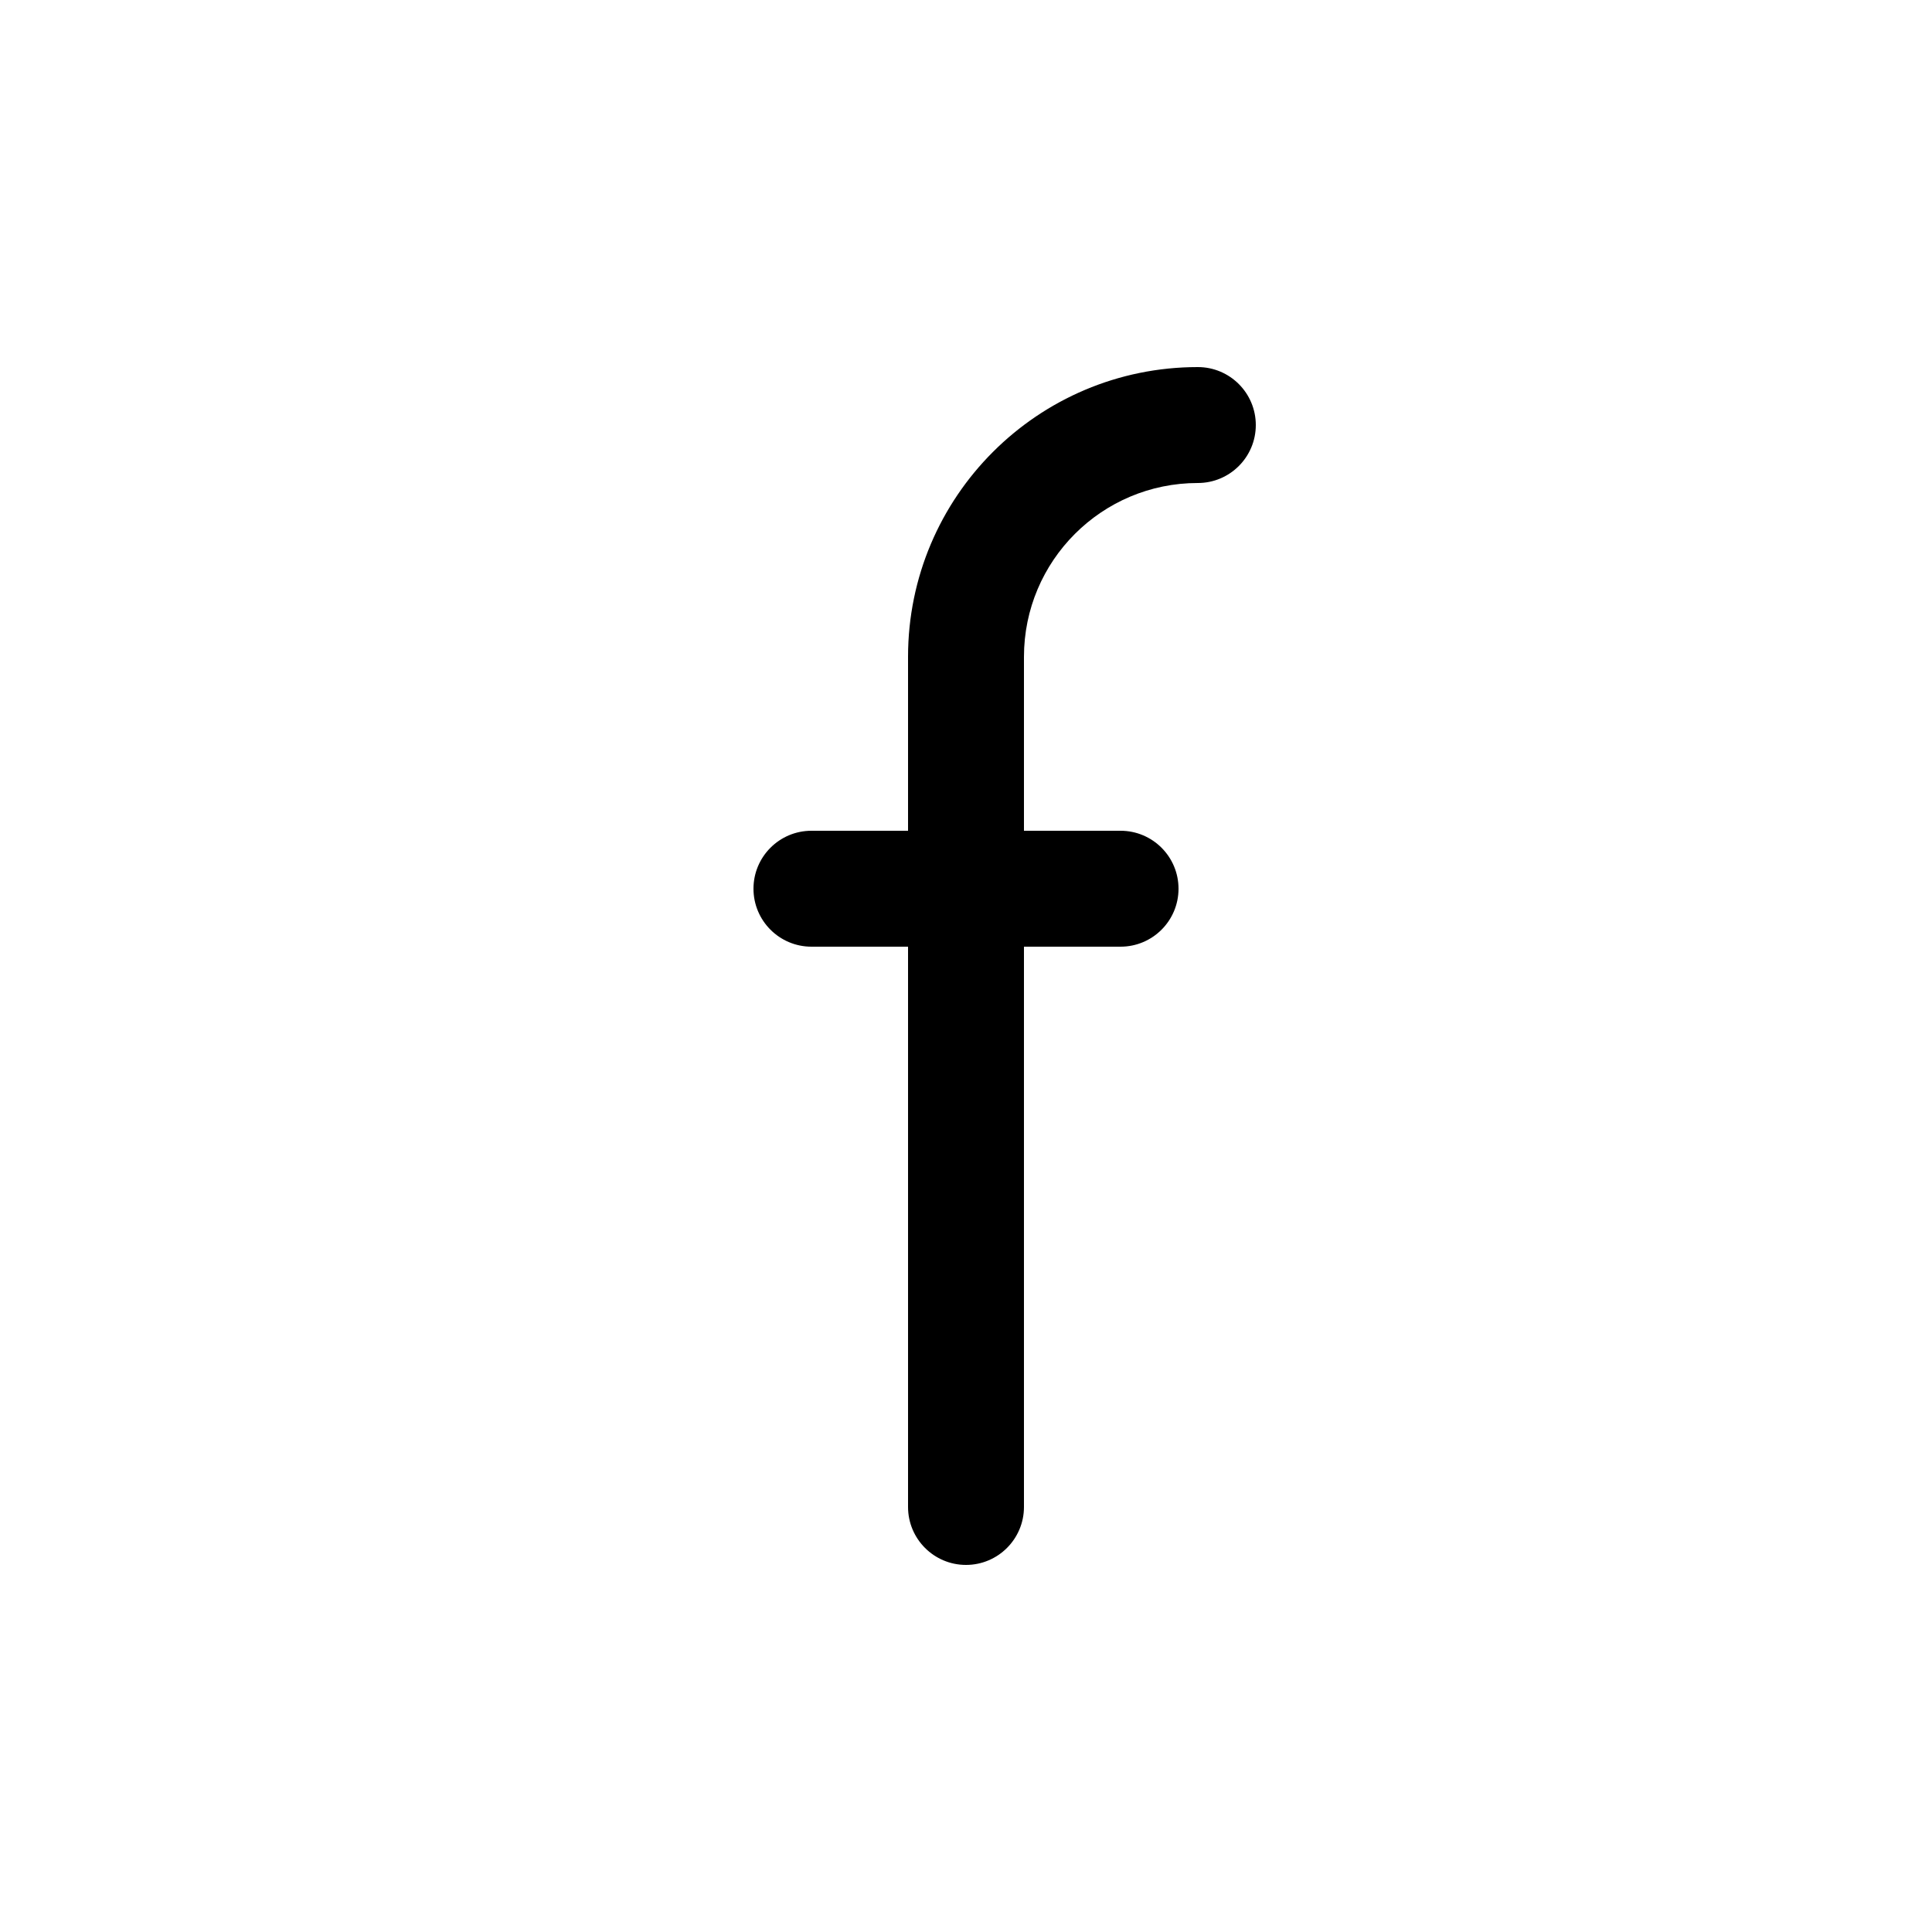
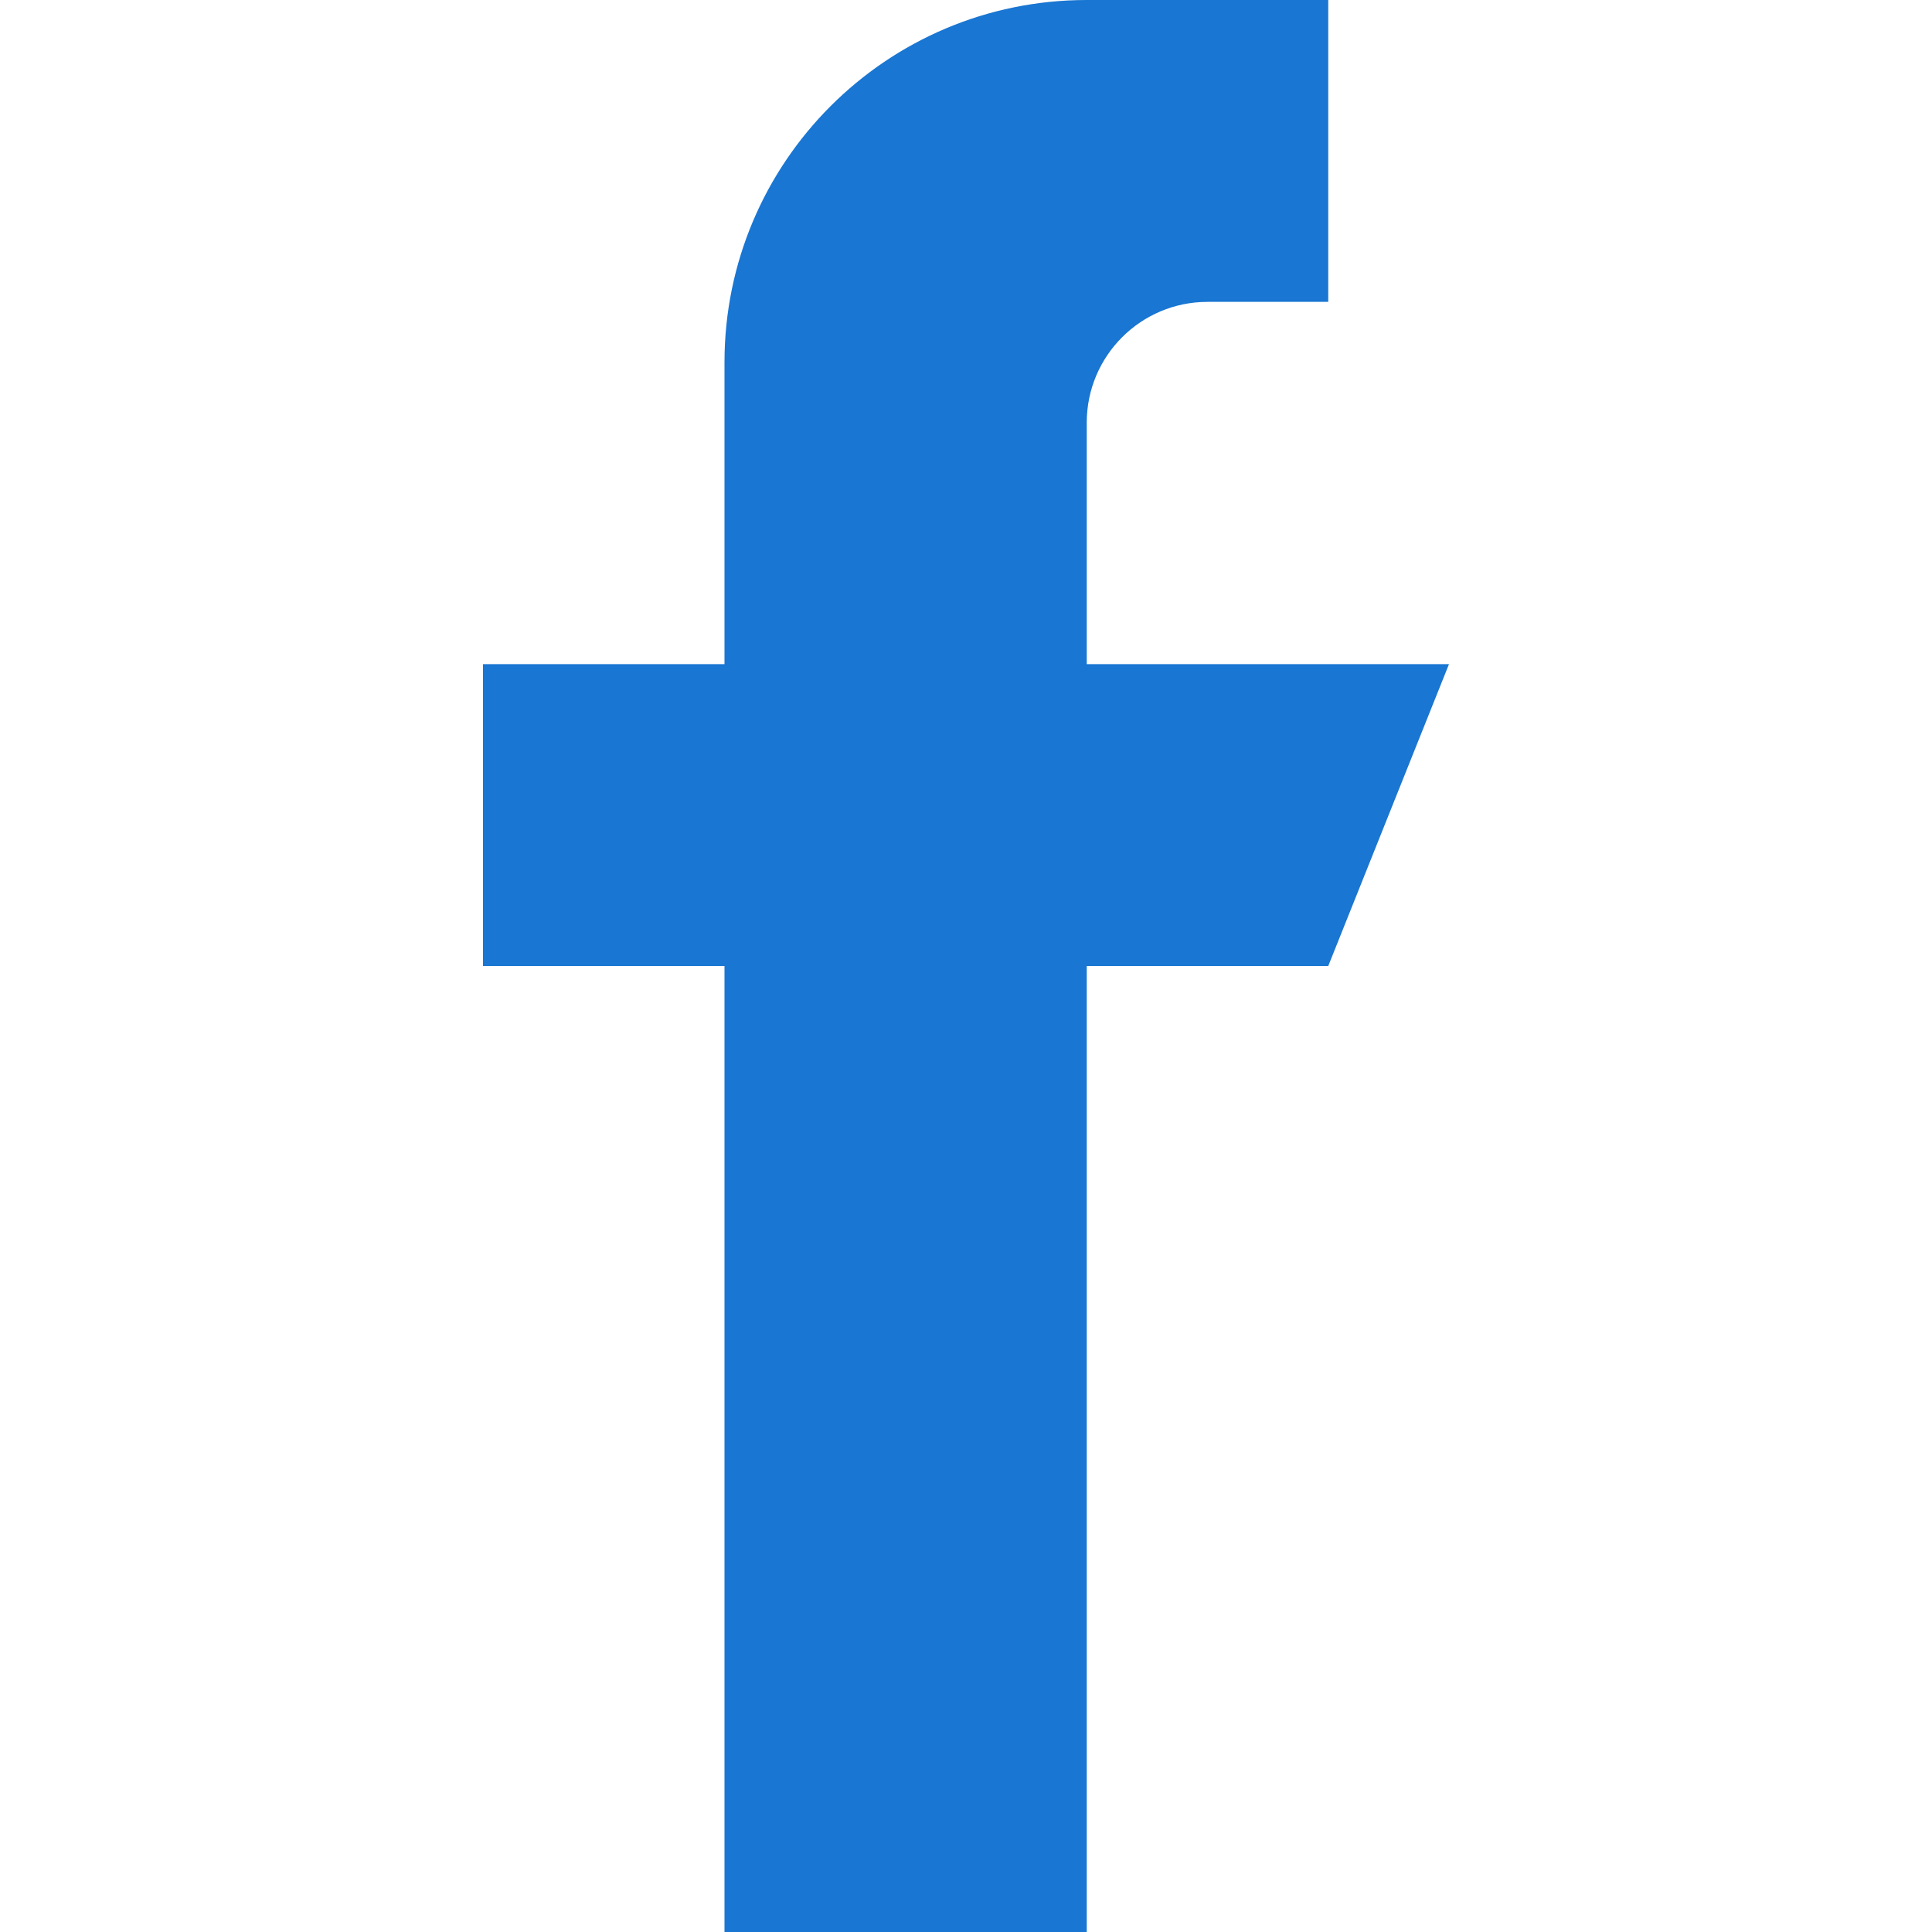
- <svg xmlns="http://www.w3.org/2000/svg" width="800px" height="800px" viewBox="0 -0.5 25 25" fill="none">
-   <path d="M11.75 19C11.75 19.414 12.086 19.75 12.5 19.75C12.914 19.75 13.25 19.414 13.25 19H11.75ZM13.25 11C13.25 10.586 12.914 10.25 12.5 10.25C12.086 10.25 11.75 10.586 11.75 11H13.25ZM15.5 5.75C15.914 5.75 16.25 5.414 16.25 5C16.25 4.586 15.914 4.25 15.5 4.25V5.75ZM12.5 8H11.75H12.5ZM11.75 11C11.75 11.414 12.086 11.75 12.5 11.75C12.914 11.75 13.25 11.414 13.25 11H11.75ZM12.5 10.25C12.086 10.25 11.75 10.586 11.75 11C11.75 11.414 12.086 11.75 12.5 11.75V10.25ZM14.5 11.75C14.914 11.75 15.25 11.414 15.25 11C15.25 10.586 14.914 10.25 14.5 10.25V11.75ZM12.5 11.75C12.914 11.75 13.25 11.414 13.25 11C13.25 10.586 12.914 10.25 12.5 10.25V11.75ZM10.5 10.25C10.086 10.25 9.75 10.586 9.75 11C9.75 11.414 10.086 11.75 10.5 11.75V10.25ZM13.25 19V11H11.75V19H13.25ZM15.5 4.25C13.429 4.25 11.75 5.929 11.75 8H13.25C13.25 6.757 14.257 5.75 15.5 5.75V4.25ZM11.75 8V11H13.25V8H11.75ZM12.5 11.75H14.5V10.25H12.5V11.75ZM12.5 10.25H10.5V11.75H12.5V10.25Z" fill="#000000" />
+ <svg xmlns="http://www.w3.org/2000/svg" viewBox="0 0 16 16" id="facebook">
+   <path fill="#1976D2" fill-rule="evenodd" d="M12 5.5H9v-2a1 1 0 0 1 1-1h1V0H9a3 3 0 0 0-3 3v2.5H4V8h2v8h3V8h2l1-2.5z" clip-rule="evenodd" />
</svg>
